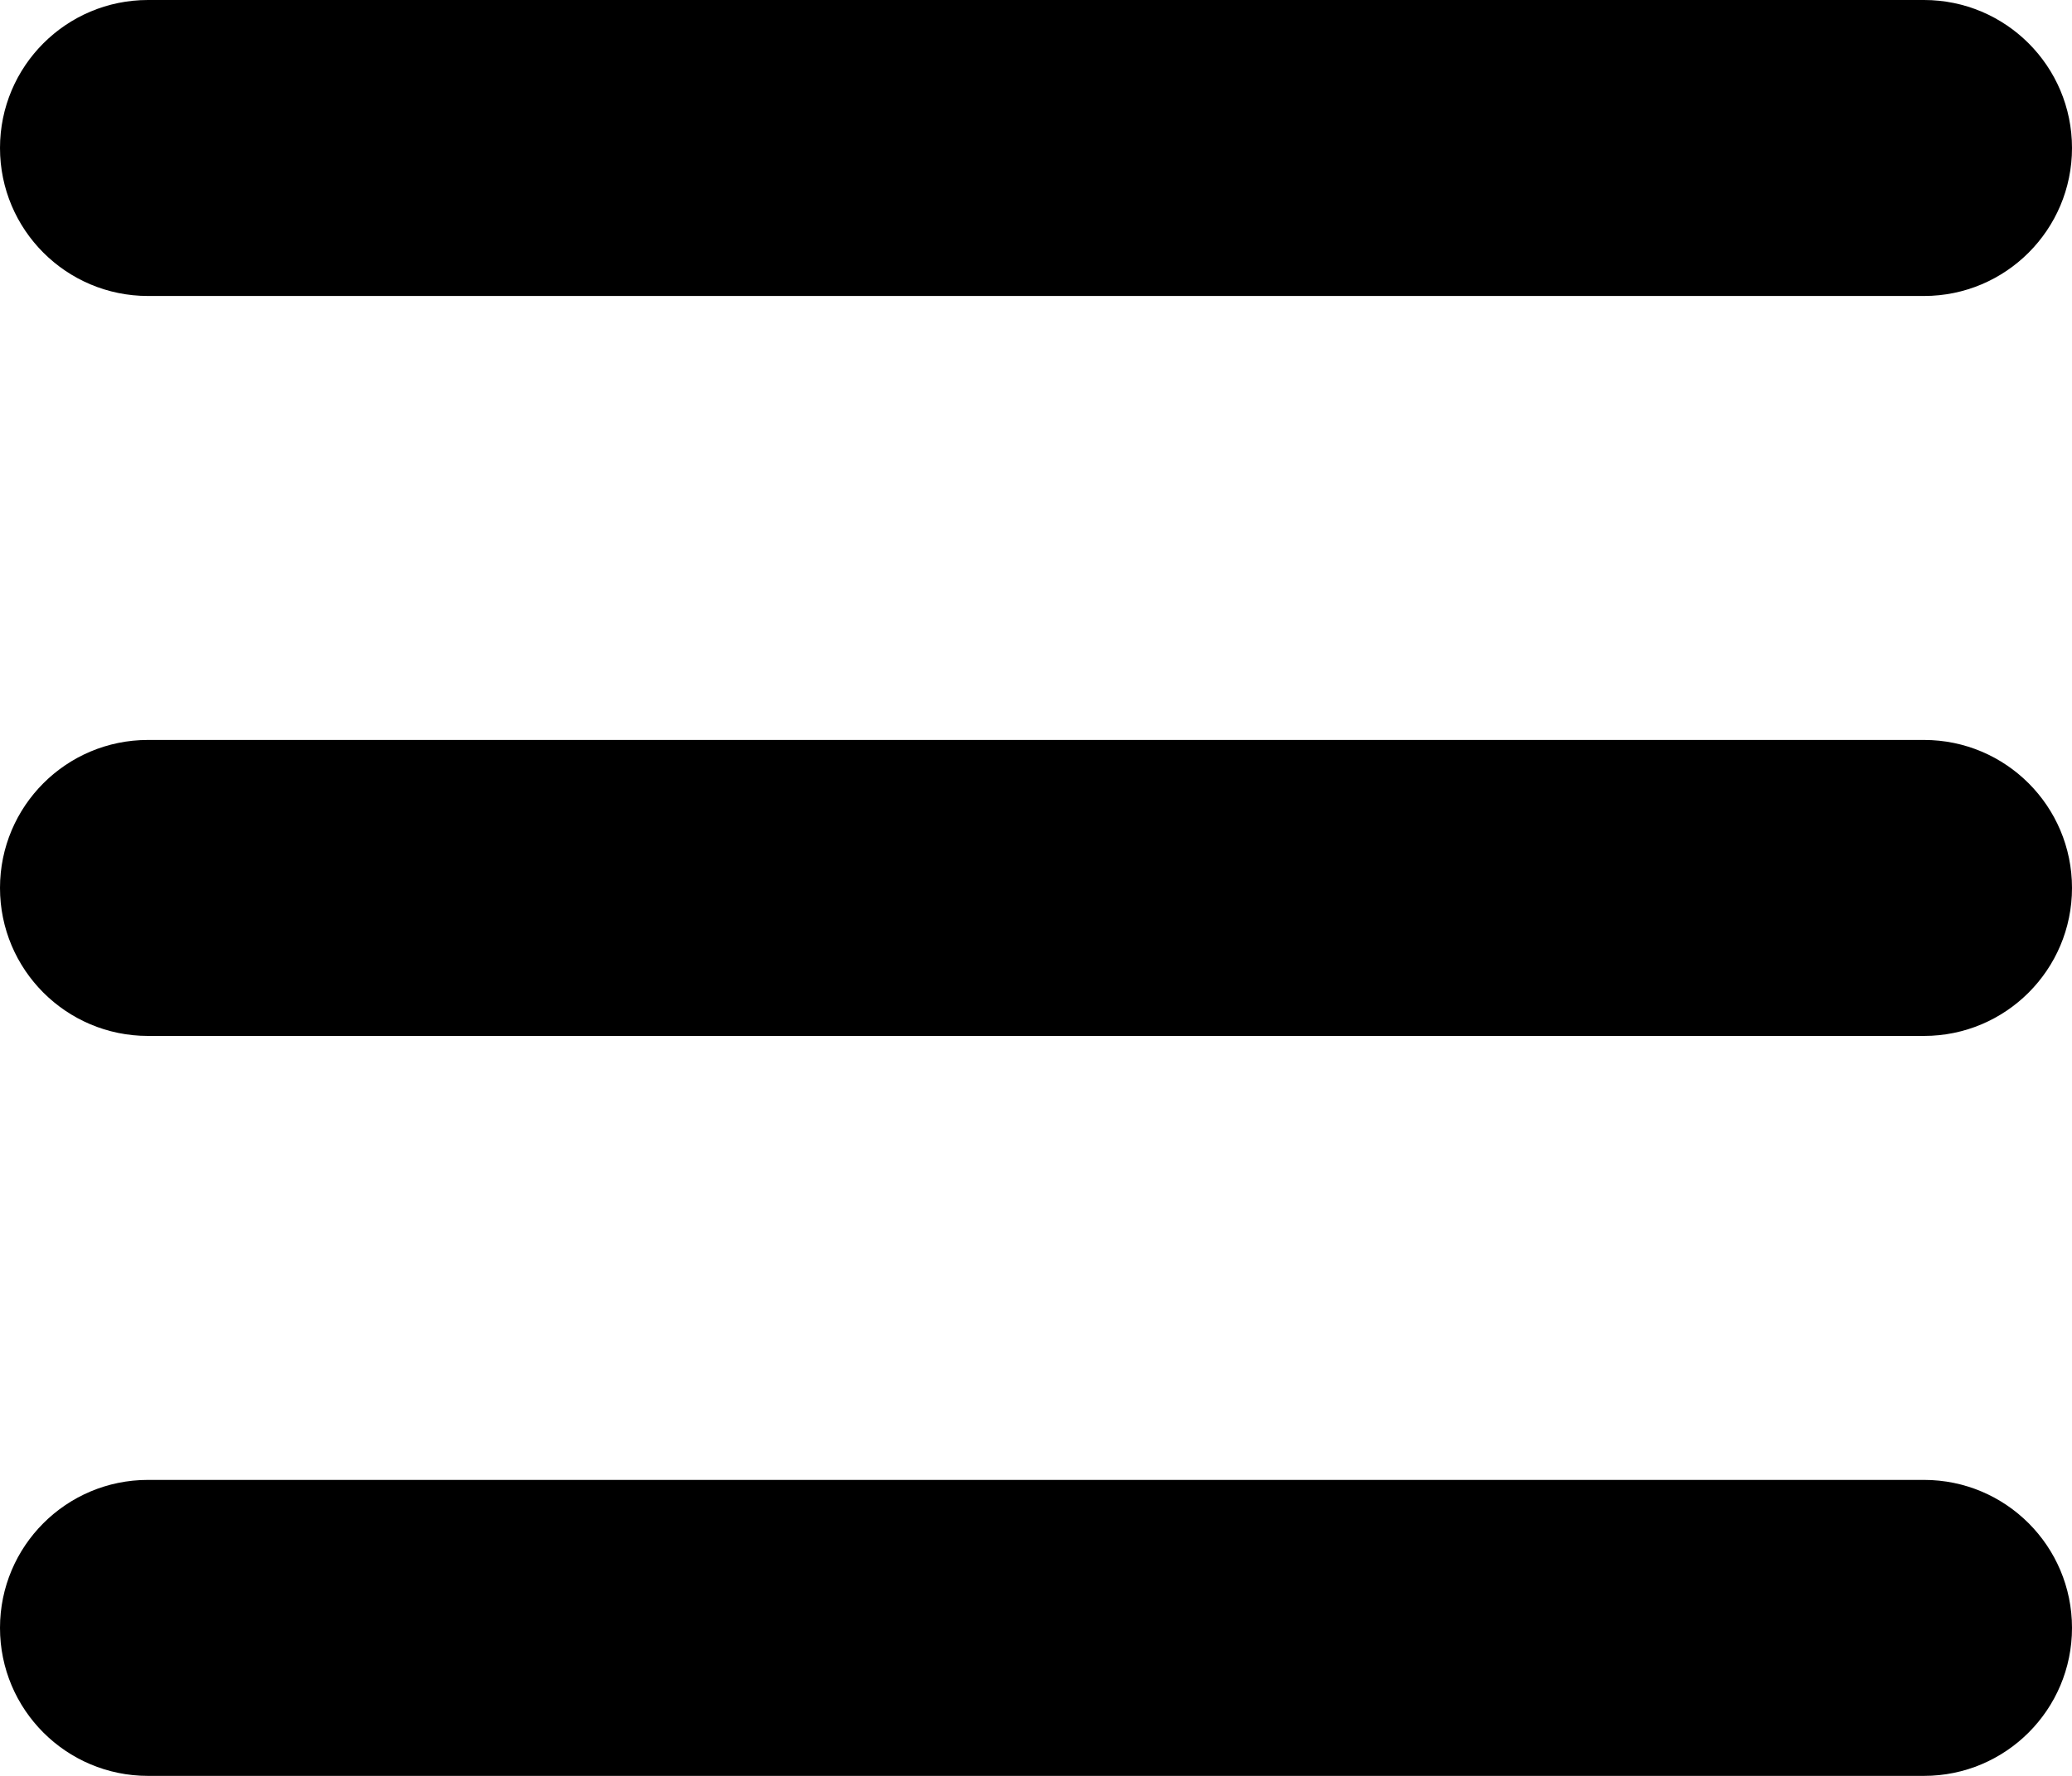
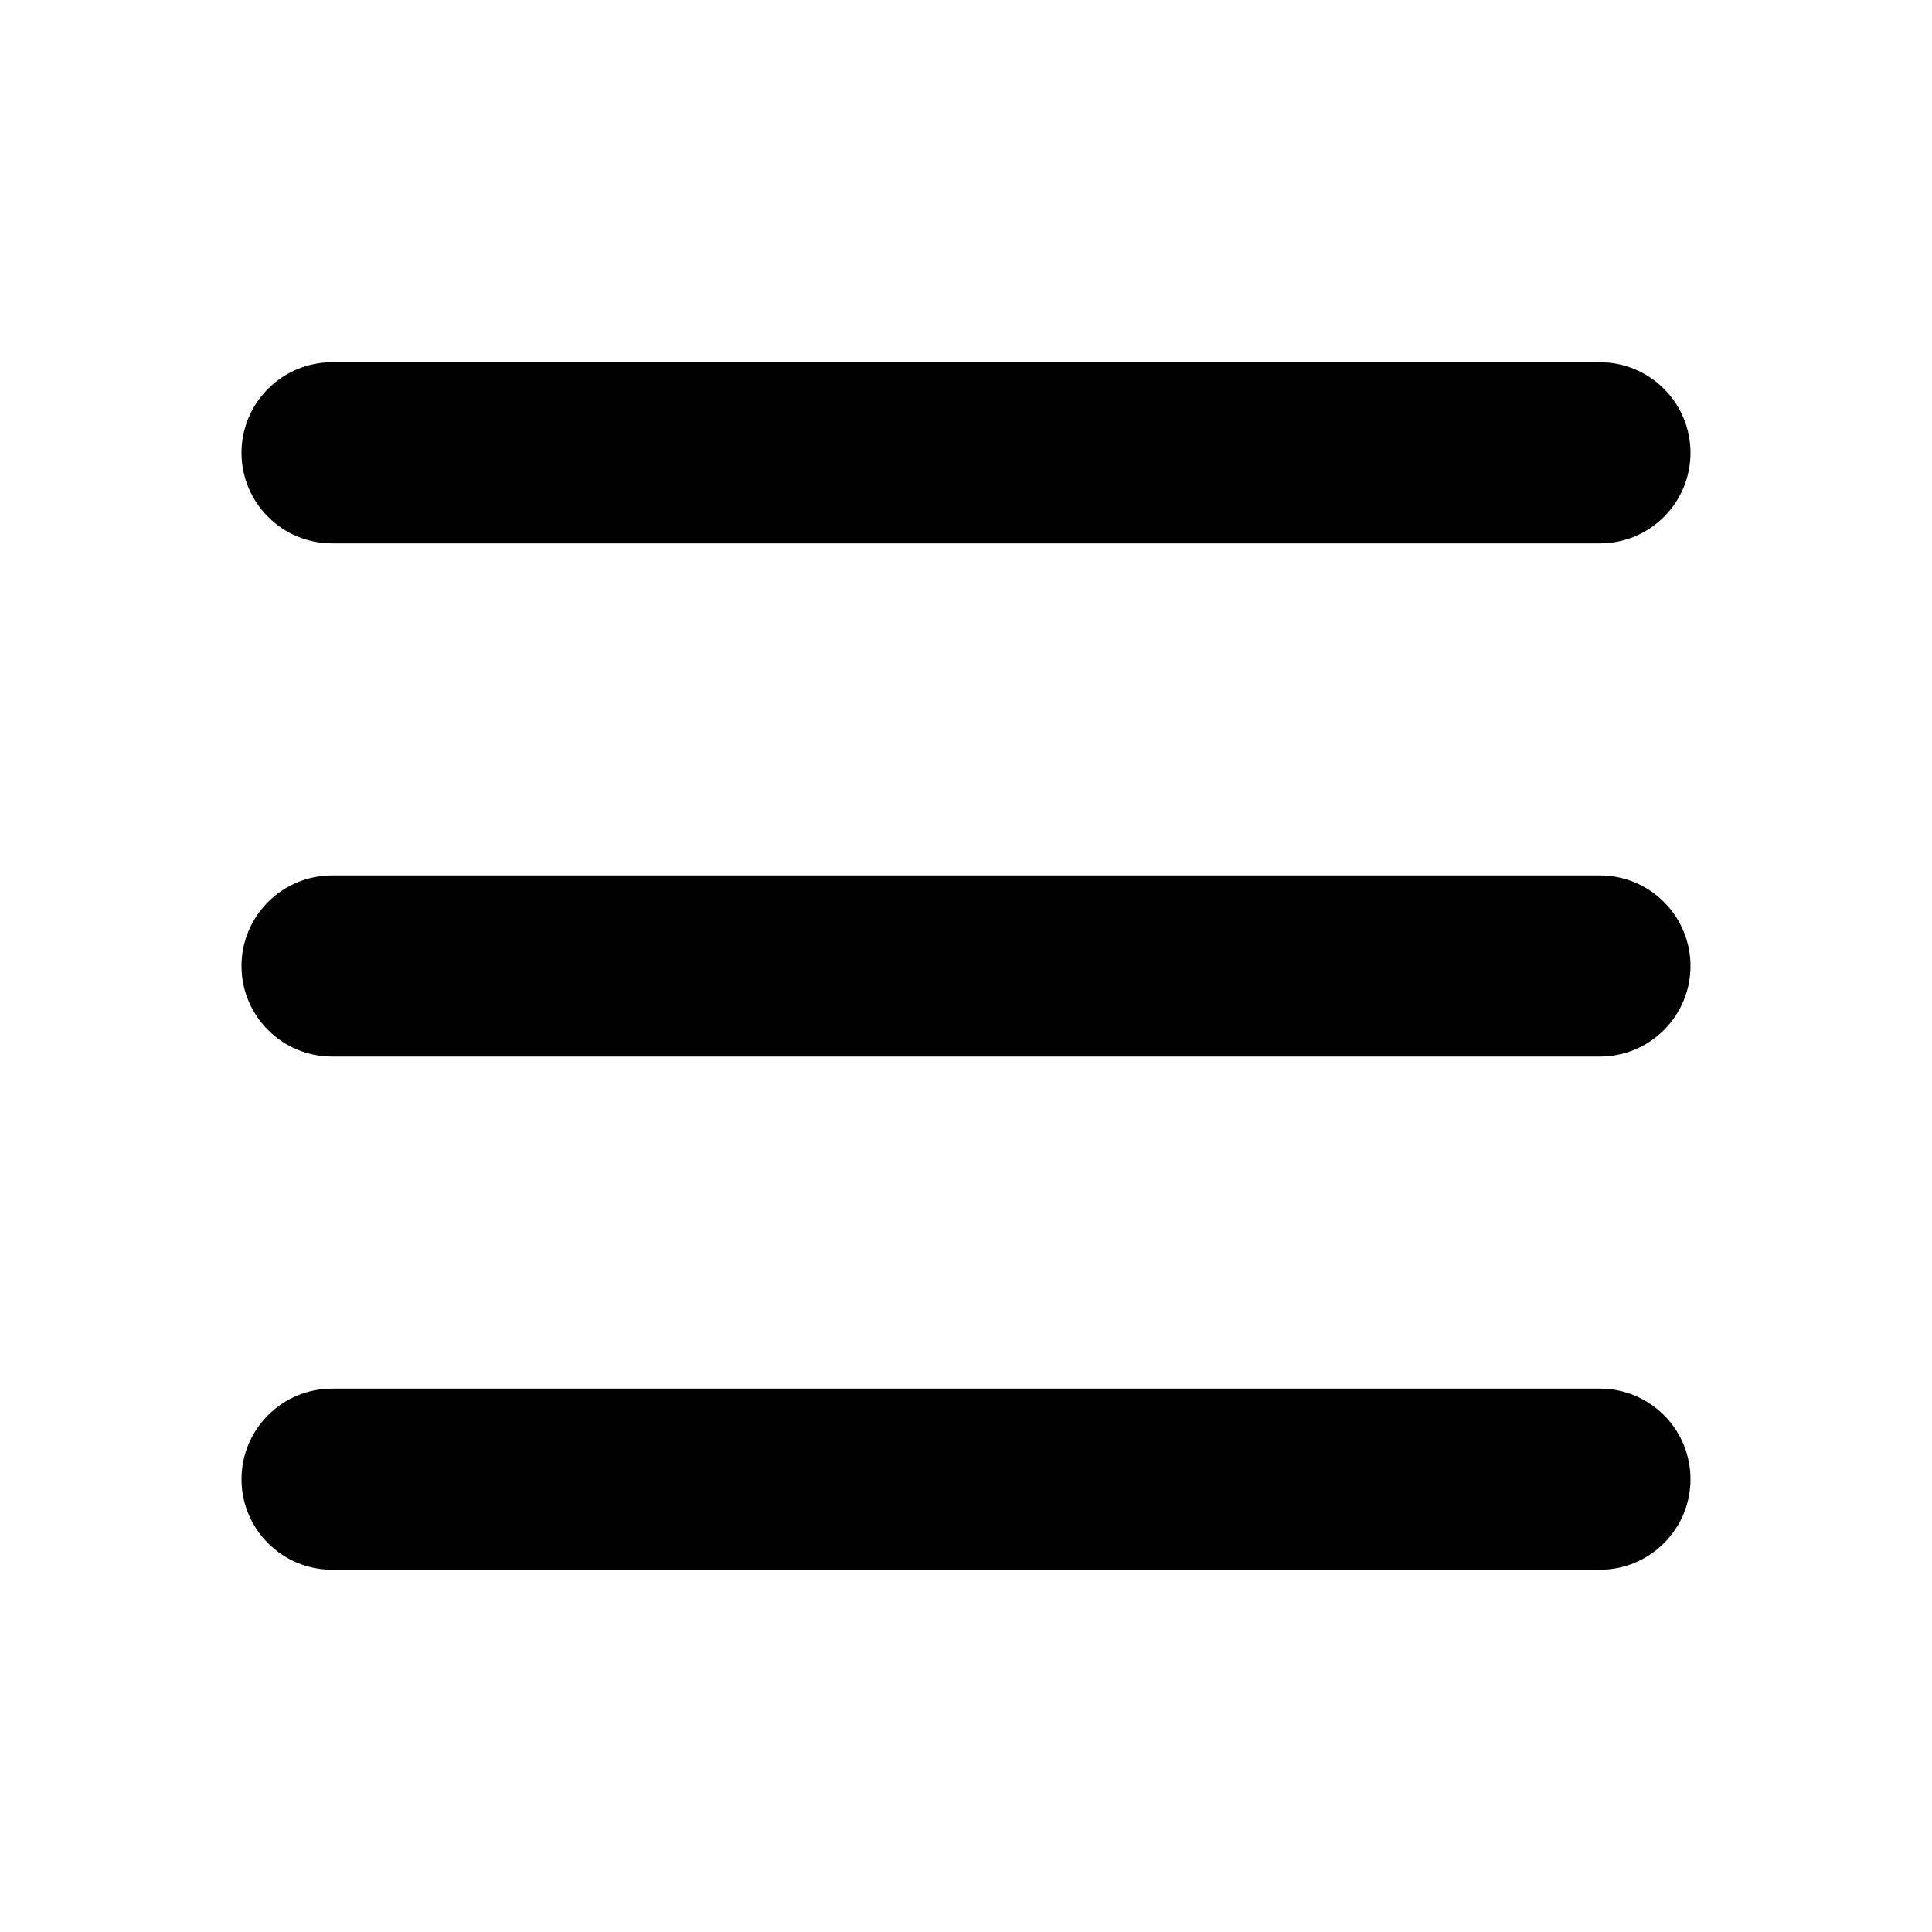
- <svg xmlns="http://www.w3.org/2000/svg" viewBox="183.07 203.02 11.2 9.6">
-   <path fill="currentColor" fill-rule="evenodd" d="M183.07 203.82a.8.8 0 0 1 .8-.8h9.6a.8.8 0 0 1 0 1.6h-9.6a.8.8 0 0 1-.8-.8Zm0 4a.8.8 0 0 1 .8-.8h9.6a.8.8 0 0 1 0 1.6h-9.6a.8.8 0 0 1-.8-.8Zm0 4a.8.8 0 0 1 .8-.8h9.6a.8.8 0 0 1 0 1.6h-9.6a.8.8 0 0 1-.8-.8Z" clip-rule="evenodd" />
+ <svg xmlns="http://www.w3.org/2000/svg" width="16" height="16" viewBox="0 0 16 16" fill="currentColor">
+   <path fill-rule="evenodd" clip-rule="evenodd" d="M2 3.75C2 3.551 2.079 3.36 2.22 3.22C2.36 3.079 2.551 3 2.75 3H13.25C13.449 3 13.64 3.079 13.78 3.22C13.921 3.36 14 3.551 14 3.75C14 3.949 13.921 4.14 13.78 4.28C13.64 4.421 13.449 4.5 13.25 4.5H2.75C2.551 4.5 2.36 4.421 2.22 4.28C2.079 4.14 2 3.949 2 3.75ZM2 8C2 7.801 2.079 7.61 2.22 7.47C2.36 7.329 2.551 7.25 2.75 7.25H13.25C13.449 7.25 13.64 7.329 13.78 7.47C13.921 7.61 14 7.801 14 8C14 8.199 13.921 8.39 13.78 8.53C13.64 8.671 13.449 8.75 13.25 8.75H2.75C2.551 8.75 2.36 8.671 2.22 8.53C2.079 8.39 2 8.199 2 8ZM2 12.25C2 12.051 2.079 11.86 2.22 11.72C2.36 11.579 2.551 11.5 2.75 11.5H13.25C13.449 11.5 13.64 11.579 13.78 11.72C13.921 11.86 14 12.051 14 12.25C14 12.449 13.921 12.64 13.78 12.78C13.64 12.921 13.449 13 13.25 13H2.75C2.551 13 2.36 12.921 2.22 12.78C2.079 12.64 2 12.449 2 12.25Z" />
</svg>
